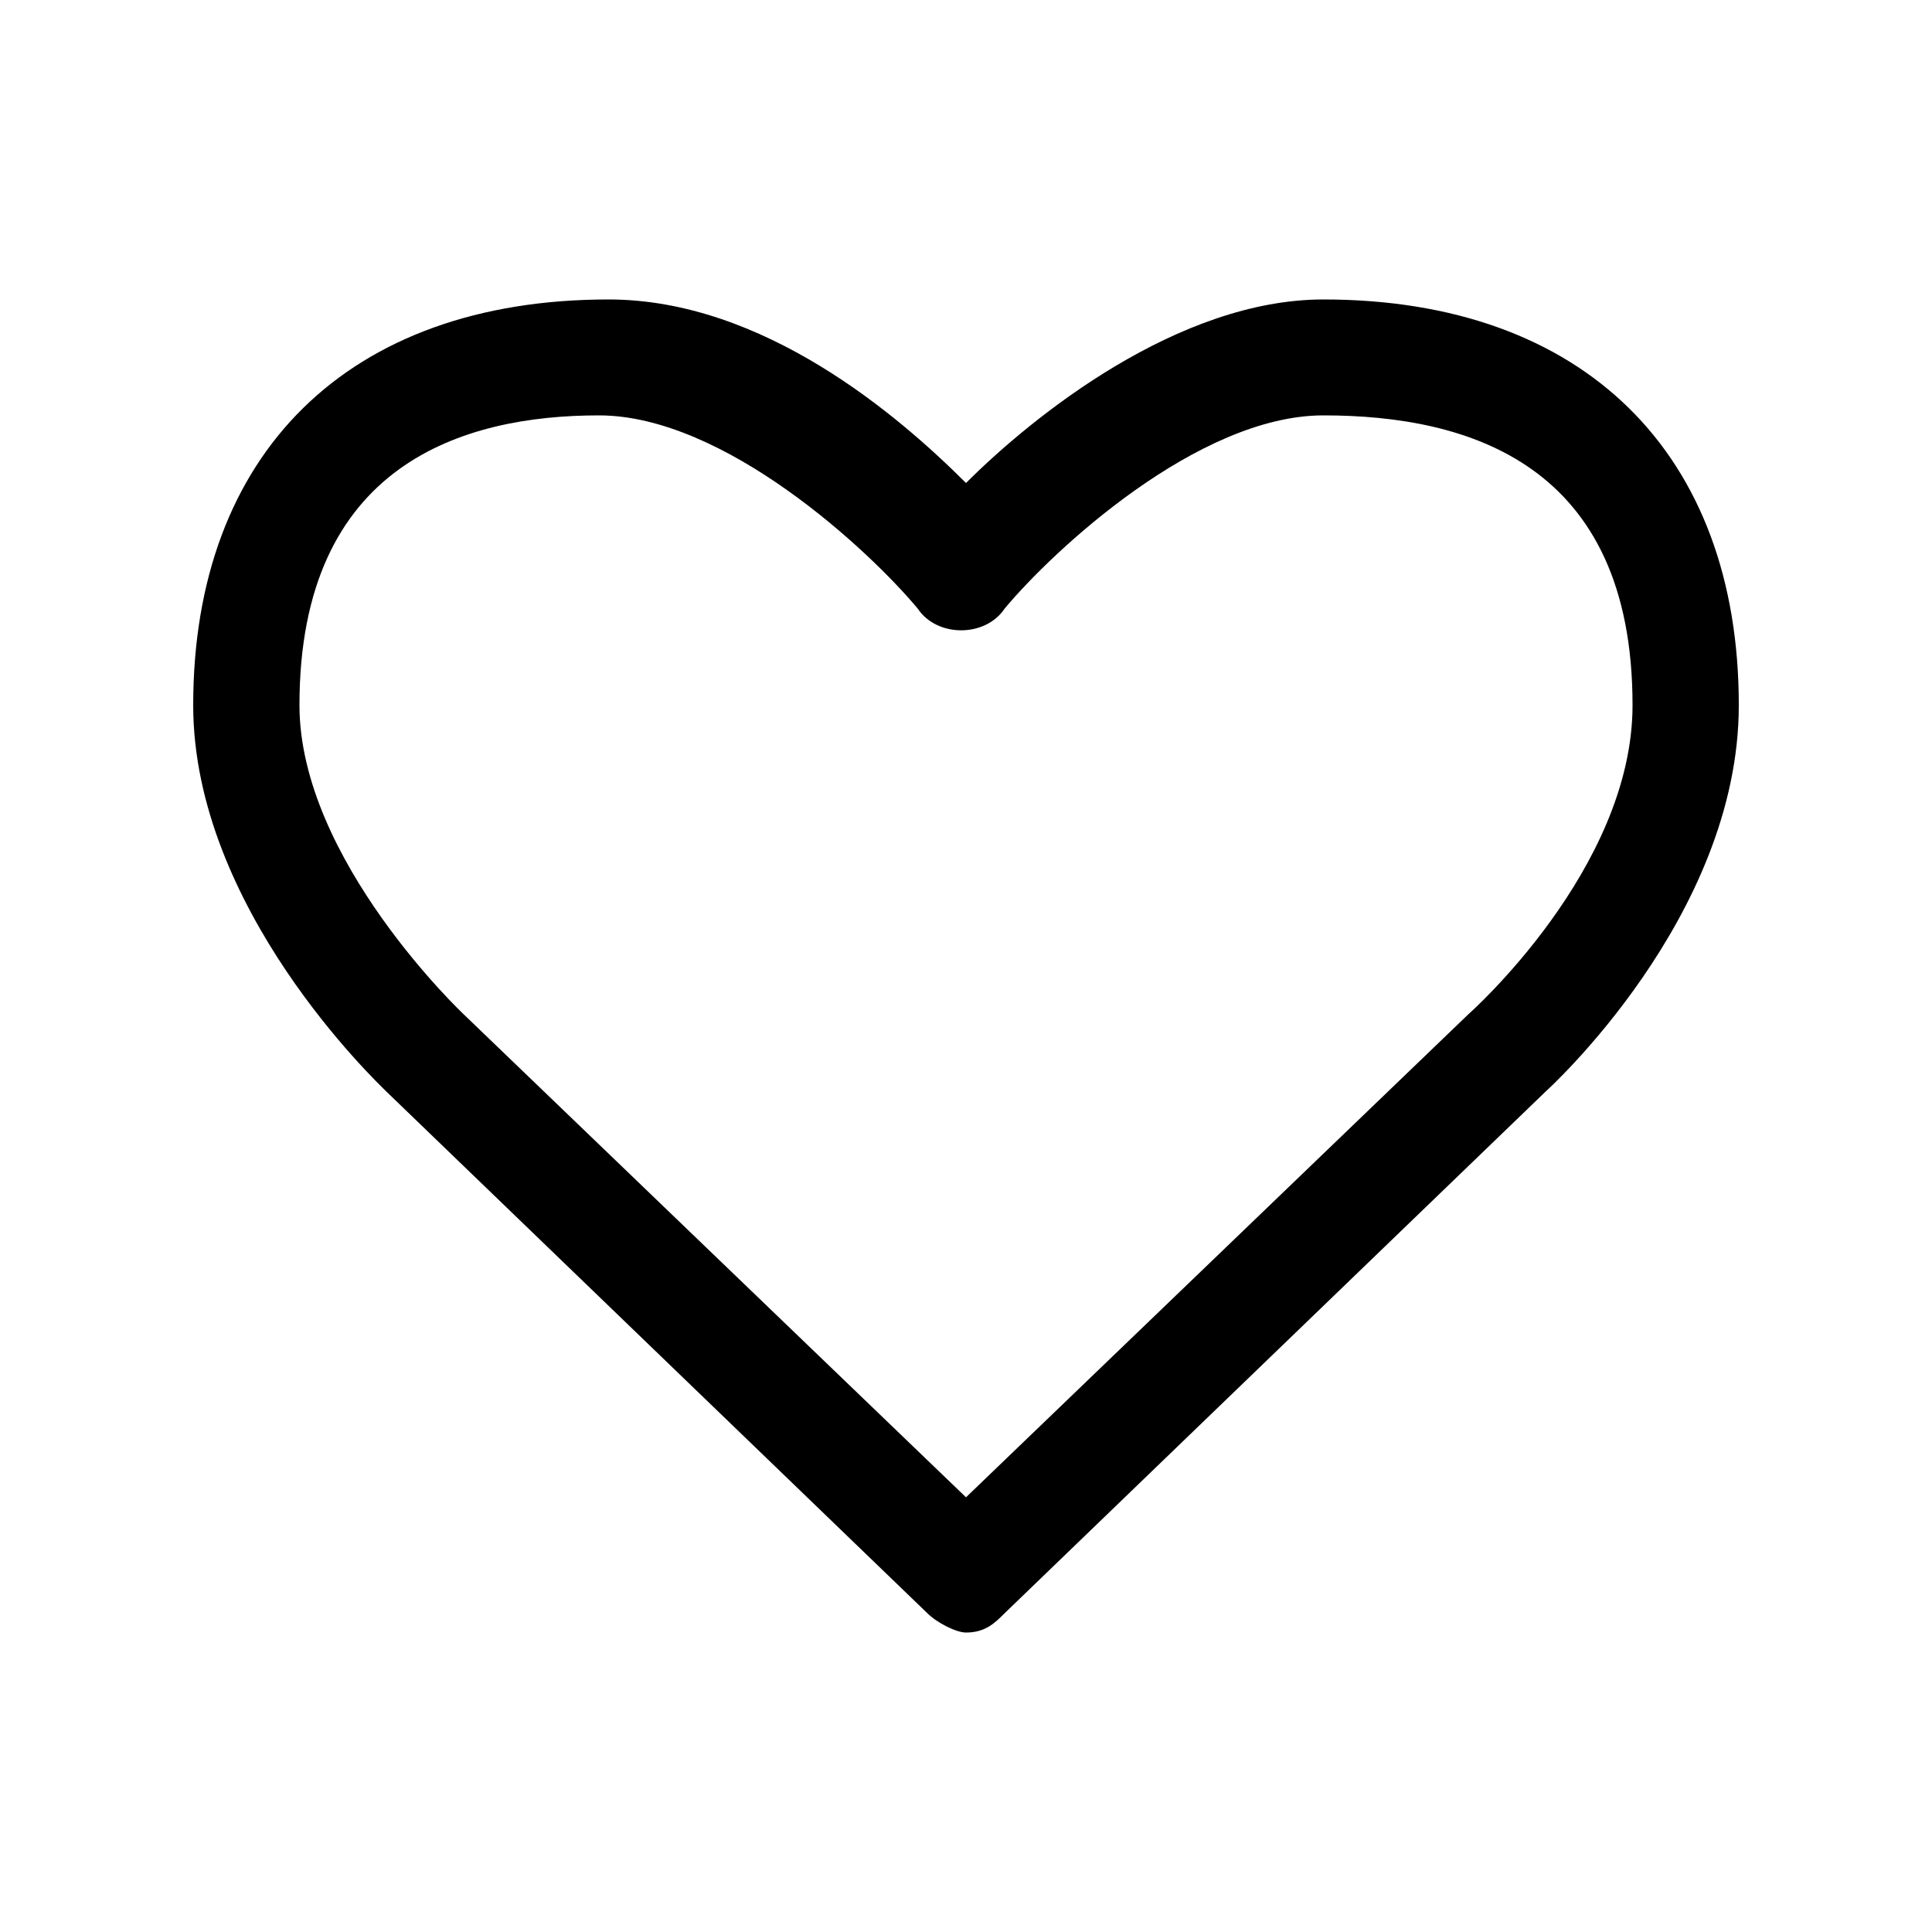
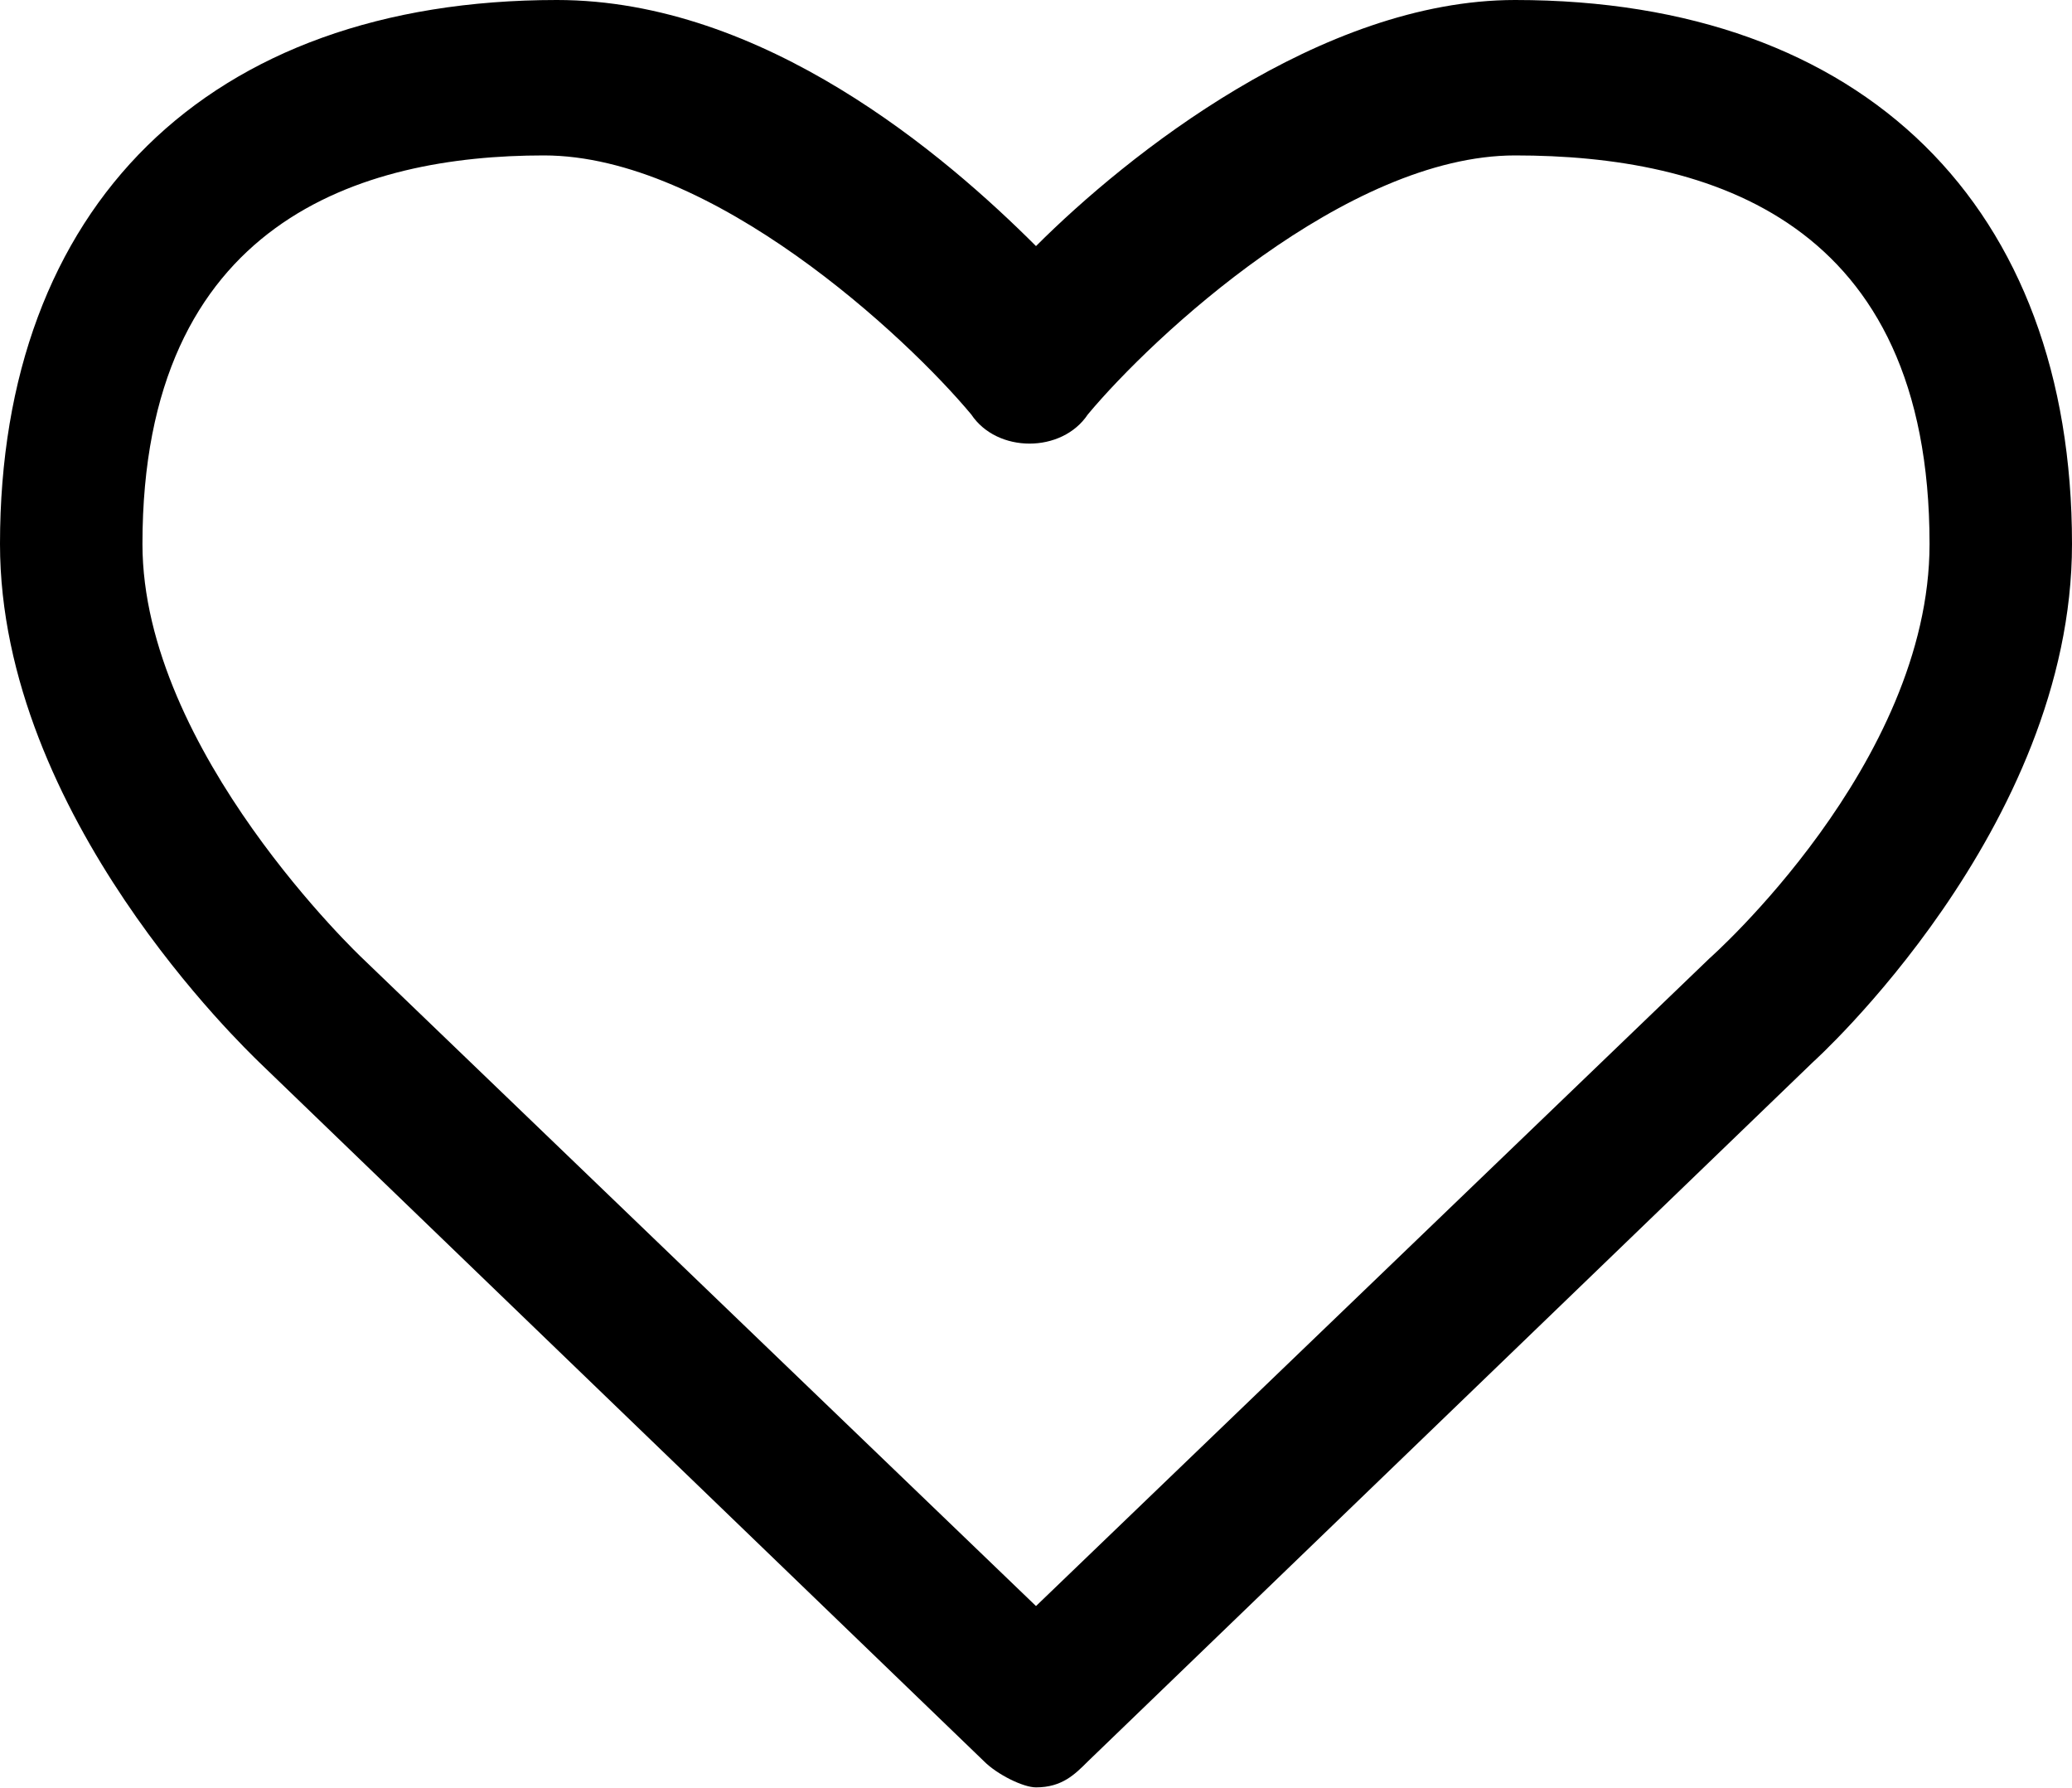
- <svg xmlns="http://www.w3.org/2000/svg" version="1.0" id="Calque_1" x="0px" y="0px" viewBox="0 0 20 20" style="enable-background:new 0 0 20 20;" xml:space="preserve">
+ <svg xmlns="http://www.w3.org/2000/svg" version="1.1" id="Calque_1" x="0px" y="0px" viewBox="0 0 16 13.8" style="enable-background:new 0 0 16 13.8;" xml:space="preserve">
  <g>
-     <path d="M16,11.3l-5.6,5.4c-0.1,0.1-0.2,0.2-0.4,0.2c-0.1,0-0.3-0.1-0.4-0.2L4,11.3c-0.1-0.1-2-1.9-2-4c0-2.6,1.6-4.2,4.3-4.2   c1.6,0,3,1.2,3.7,1.9c0.7-0.7,2.2-1.9,3.7-1.9c2.7,0,4.3,1.6,4.3,4.2C18,9.5,16,11.3,16,11.3z M13.7,4.3c-1.3,0-2.8,1.4-3.3,2   c-0.2,0.3-0.7,0.3-0.9,0c-0.5-0.6-2-2-3.3-2c-1.4,0-3.1,0.5-3.1,3c0,1.6,1.7,3.2,1.7,3.2l5.2,5l5.2-5c0,0,1.7-1.5,1.7-3.2   C16.9,4.8,15.2,4.3,13.7,4.3z" />
+     <path d="M14,8.2l-5.6,5.4c-0.1,0.1-0.2,0.2-0.4,0.2c-0.1,0-0.3-0.1-0.4-0.2L2,8.2c-0.1-0.1-2-1.9-2-4C0,1.6,1.6,0,4.3,0   c1.6,0,3,1.2,3.7,1.9C8.7,1.2,10.2,0,11.7,0C14.4,0,16,1.6,16,4.2C16,6.4,14,8.2,14,8.2z M11.7,1.2c-1.3,0-2.8,1.4-3.3,2   c-0.2,0.3-0.7,0.3-0.9,0c-0.5-0.6-2-2-3.3-2c-1.4,0-3.1,0.5-3.1,3c0,1.6,1.7,3.2,1.7,3.2l5.2,5l5.2-5c0,0,1.7-1.5,1.7-3.2   C14.9,1.7,13.2,1.2,11.7,1.2z" />
  </g>
</svg>
